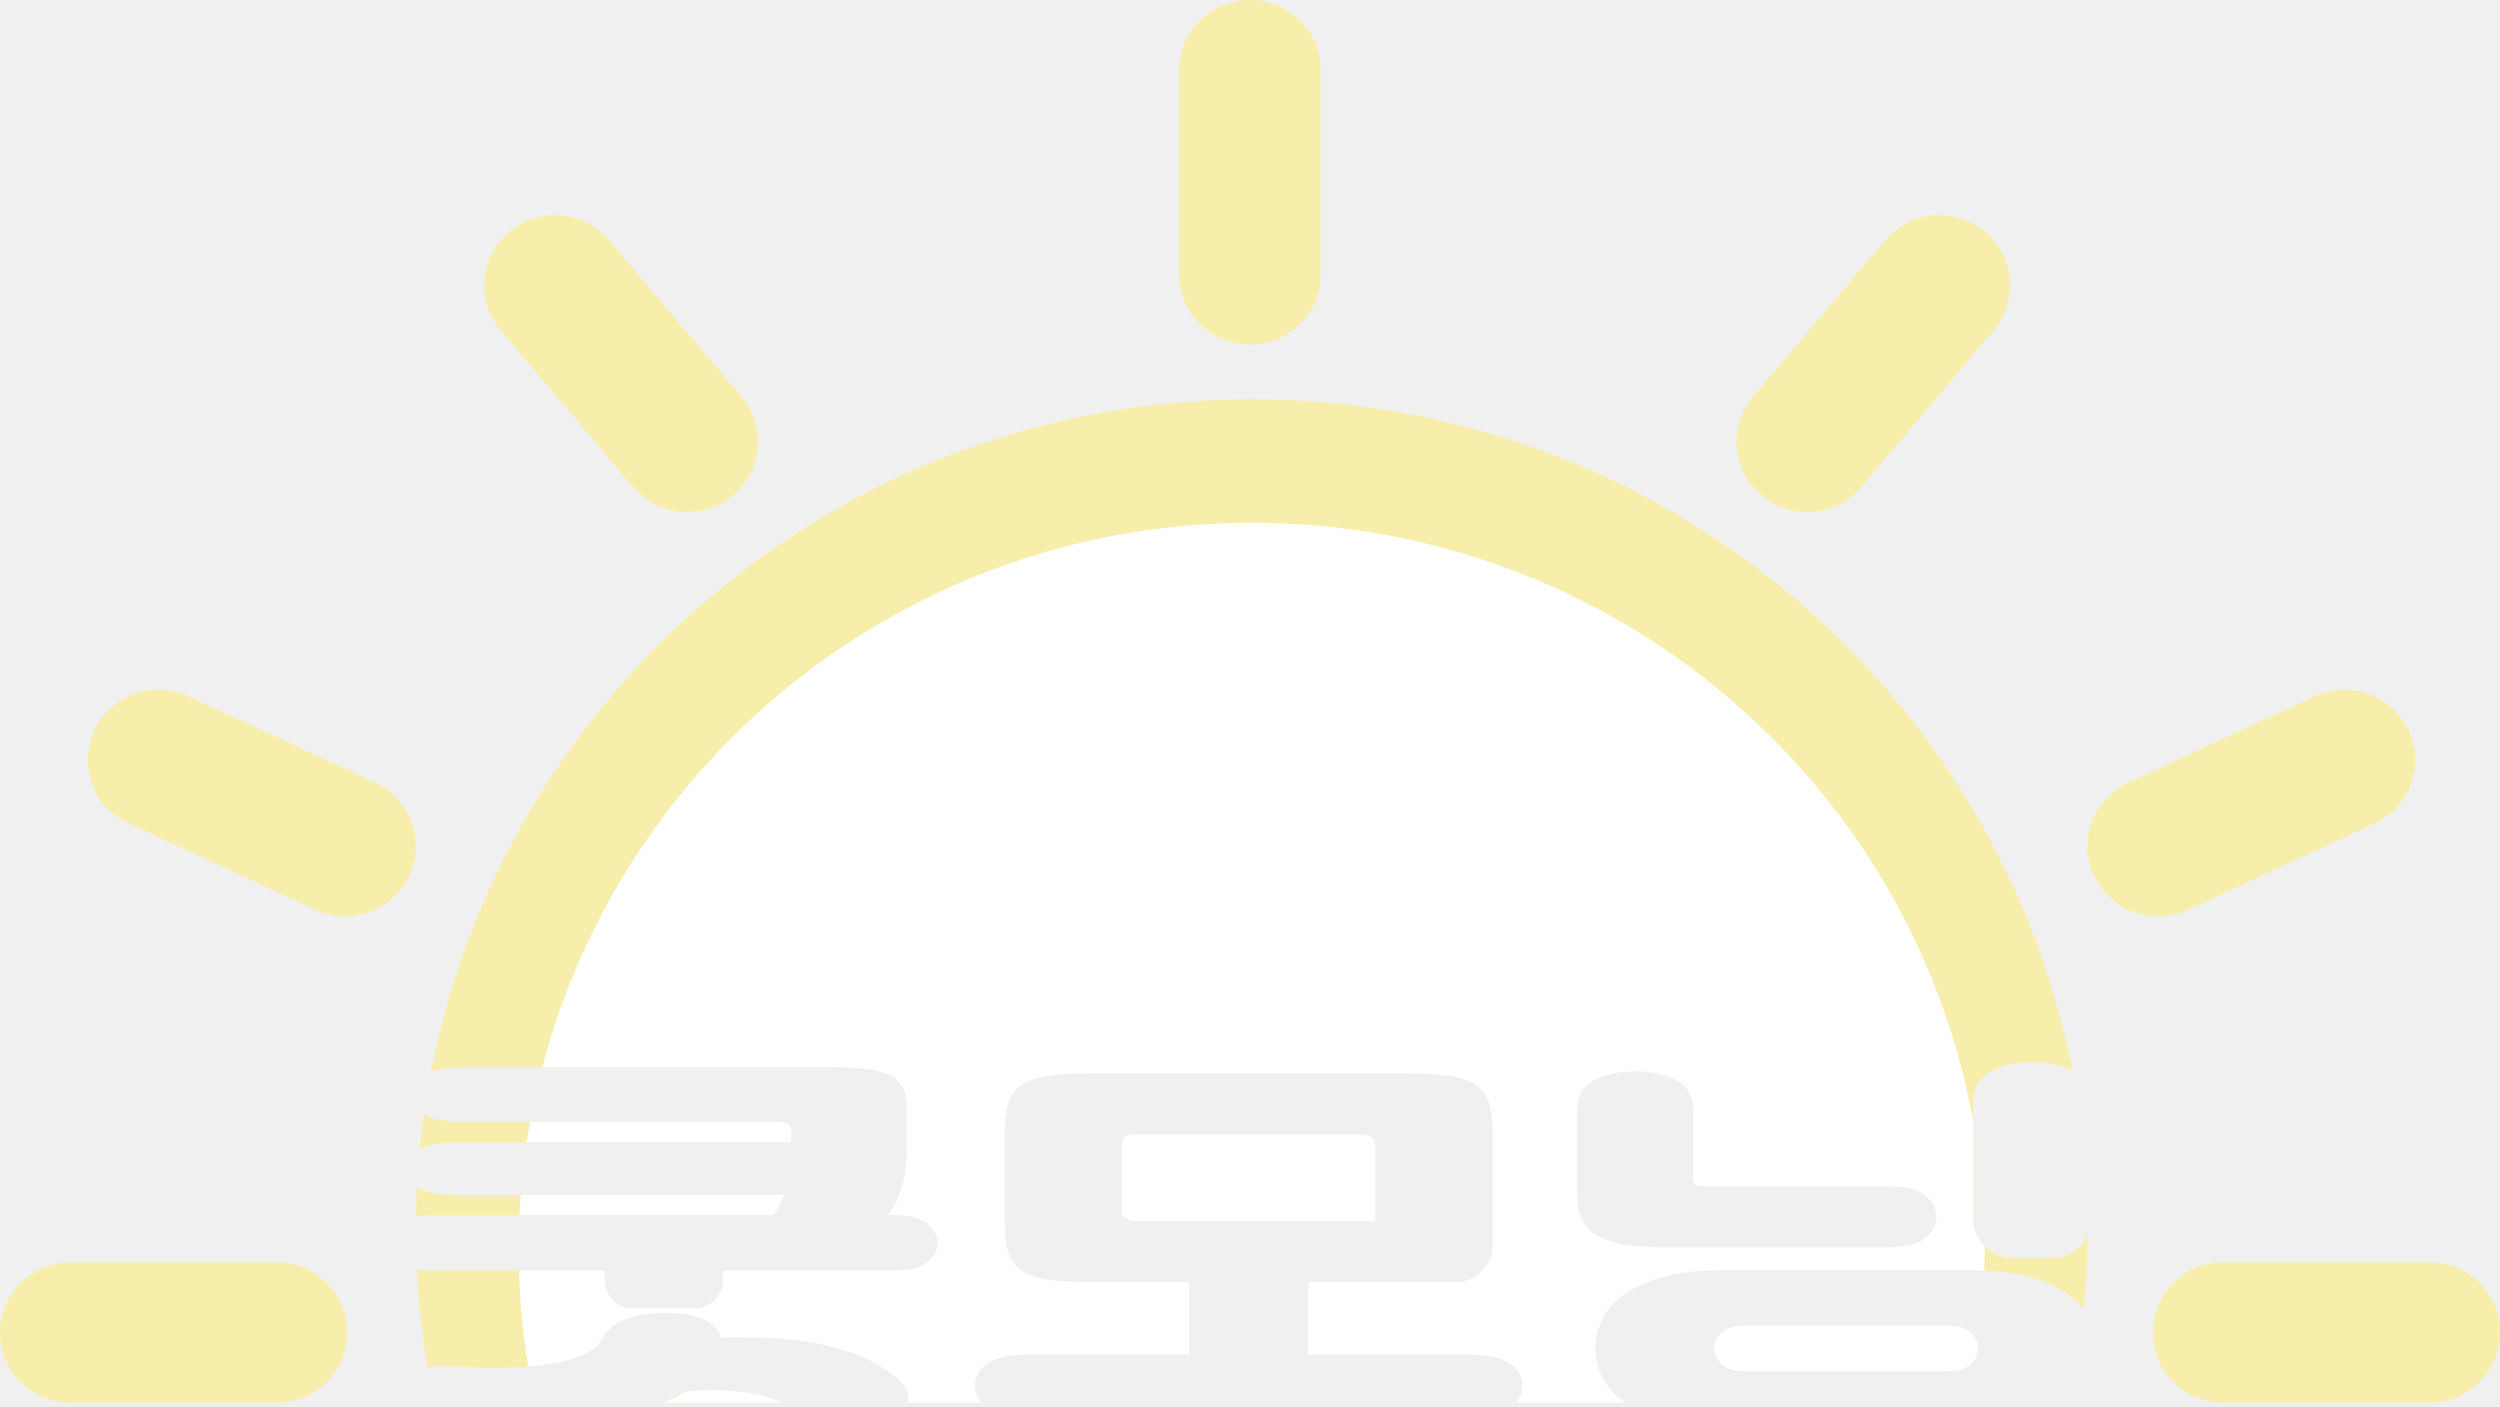
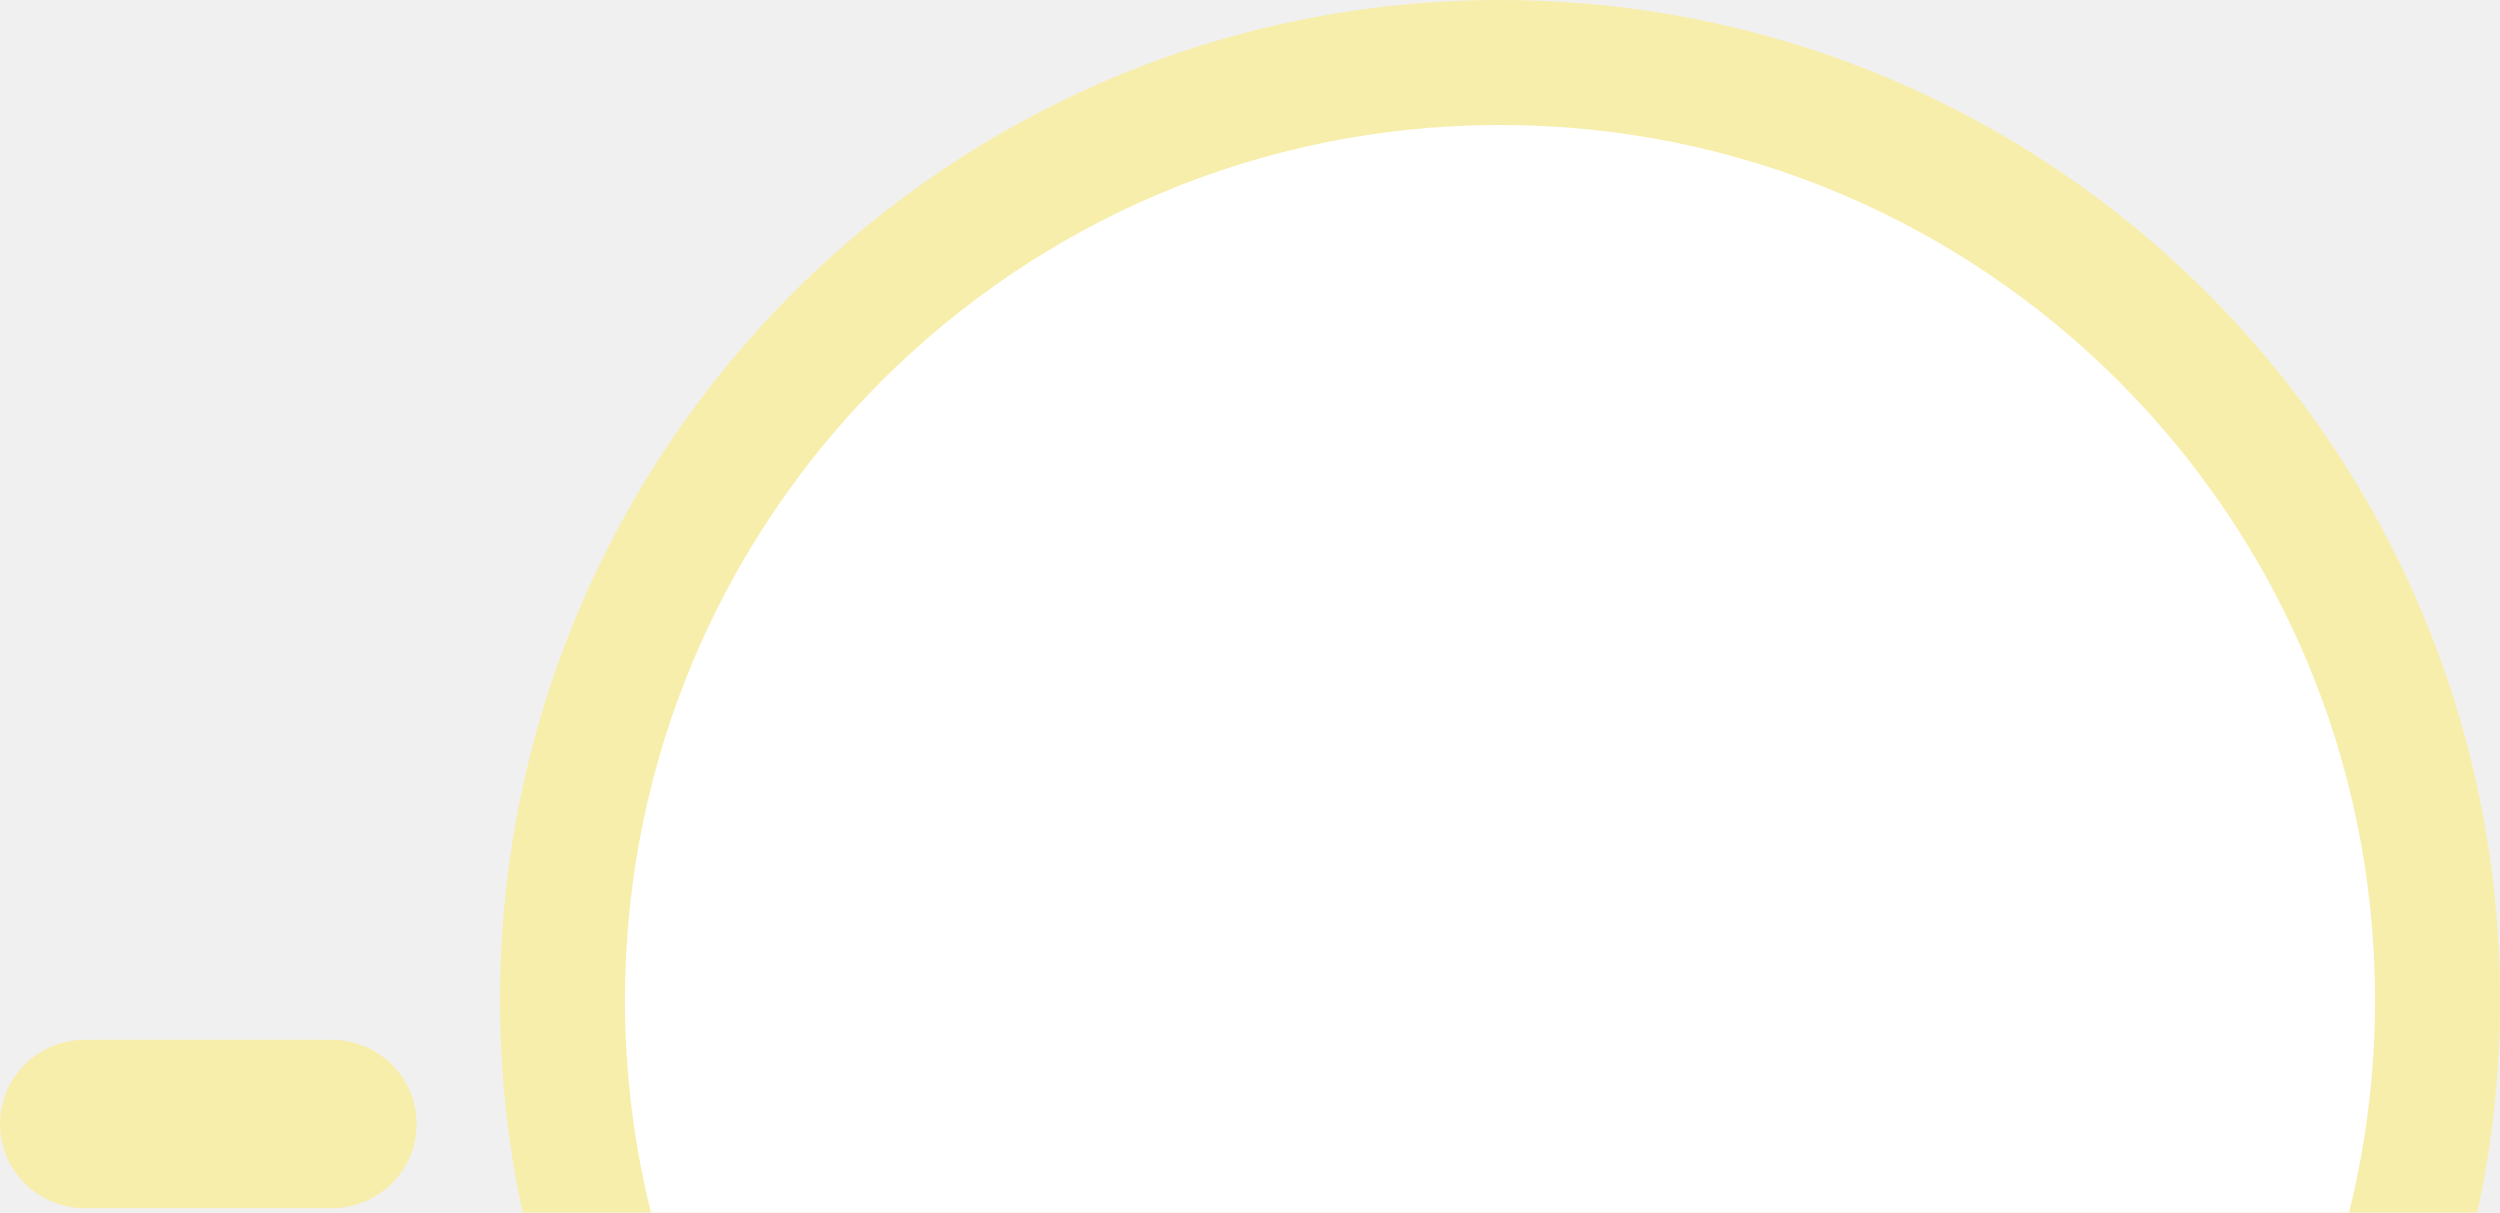
- <svg xmlns="http://www.w3.org/2000/svg" width="240" height="135" viewBox="0 0 240 135" fill="none">
-   <path d="M186.728 131.662C187.888 131.662 188.712 131.433 189.196 130.976C189.681 130.517 189.925 130.005 189.925 129.435C189.925 128.866 189.681 128.388 189.196 127.931C188.709 127.472 187.885 127.245 186.728 127.245H167.752C166.591 127.245 165.767 127.475 165.283 127.931C164.795 128.391 164.555 128.89 164.555 129.435C164.555 129.981 164.798 130.52 165.283 130.976C165.767 131.436 166.591 131.662 167.752 131.662H186.728Z" fill="#F8EEAC" />
-   <path d="M198.488 134.659H198.627C198.636 134.619 198.642 134.579 198.651 134.539C198.599 134.579 198.543 134.619 198.488 134.659Z" fill="#F8EEAC" />
-   <path d="M132.043 110.035C132.043 109.689 131.95 109.416 131.762 109.217C131.574 109.018 131.2 108.92 130.638 108.92H109.024C108.462 108.92 108.098 109.018 107.928 109.217C107.759 109.416 107.675 109.689 107.675 110.035V116.091C107.675 116.462 107.796 116.747 108.039 116.946C108.283 117.145 108.74 117.243 109.416 117.243H132.04V110.035H132.043Z" fill="#F8EEAC" />
-   <path d="M44.41 102.456H80.06C82.528 102.456 84.306 102.705 85.392 103.201C86.479 103.697 87.022 104.65 87.022 106.062V110.482C87.022 111.87 86.852 113.083 86.516 114.125C86.179 115.166 85.747 116.009 85.226 116.652H85.618C87.225 116.652 88.358 116.925 89.015 117.47C89.669 118.015 89.997 118.634 89.997 119.326C89.997 120.019 89.66 120.665 88.987 121.183C88.315 121.703 87.192 121.964 85.621 121.964H69.397V122.846C69.397 124.368 68.185 125.603 66.688 125.603H60.766C59.269 125.603 58.056 124.368 58.056 122.846V121.964H41.833C41.139 121.964 40.54 121.909 40.022 121.808C40.176 125.03 40.525 128.201 41.055 131.313C41.824 131.111 42.7 131.053 43.688 131.141C45.373 131.292 46.999 131.347 48.573 131.31C50.147 131.273 51.548 131.157 52.782 130.958C54.017 130.759 55.057 130.48 55.899 130.121C56.742 129.763 57.313 129.334 57.612 128.841C58.248 127.726 59.09 126.985 60.139 126.611C61.185 126.24 62.516 126.053 64.126 126.053C65.475 126.053 66.614 126.252 67.552 126.648C68.487 127.043 69.03 127.64 69.181 128.43C71.428 128.332 73.625 128.388 75.776 128.599C77.927 128.81 79.902 129.23 81.698 129.861C83.494 130.492 85.037 131.377 86.331 132.517C86.343 132.529 86.355 132.538 86.371 132.551C87.025 133.133 87.247 133.92 87.151 134.658H94.206C93.805 134.171 93.604 133.641 93.604 133.071C93.604 132.701 93.688 132.336 93.857 131.975C94.027 131.616 94.296 131.295 94.672 131.01C95.045 130.725 95.533 130.495 96.132 130.324C96.73 130.149 97.459 130.063 98.32 130.063H114.151V123.079H104.495C102.81 123.079 101.443 122.987 100.397 122.8C99.347 122.613 98.536 122.31 97.956 121.89C97.375 121.471 96.98 120.901 96.777 120.181C96.57 119.464 96.468 118.557 96.468 117.47V108.7C96.468 107.633 96.57 106.736 96.777 106.007C96.983 105.278 97.375 104.693 97.956 104.261C98.536 103.829 99.35 103.516 100.397 103.333C101.443 103.146 102.81 103.054 104.495 103.054H135.259C136.944 103.054 138.308 103.146 139.358 103.333C140.404 103.519 141.218 103.829 141.799 104.261C142.379 104.696 142.771 105.278 142.978 106.007C143.184 106.739 143.286 107.637 143.286 108.7V119.519C143.286 121.486 141.721 123.079 139.793 123.079H125.603V130.063H141.434C142.295 130.063 143.024 130.149 143.622 130.324C144.221 130.498 144.709 130.728 145.082 131.01C145.456 131.295 145.727 131.616 145.897 131.975C146.067 132.333 146.15 132.698 146.15 133.071C146.15 133.641 145.949 134.168 145.548 134.658H155.997C155.072 133.99 154.371 133.225 153.899 132.348C153.411 131.445 153.171 130.471 153.171 129.432C153.171 128.394 153.414 127.456 153.899 126.553C154.387 125.649 155.115 124.856 156.087 124.175C157.059 123.495 158.284 122.956 159.765 122.558C161.244 122.163 162.975 121.964 164.959 121.964H189.549C191.493 121.964 193.206 122.157 194.687 122.54C196.165 122.923 197.39 123.456 198.365 124.139C199.032 124.604 199.588 125.125 200.035 125.698C200.26 123.37 200.387 121.014 200.405 118.634C199.804 119.902 198.532 120.778 197.057 120.778H193.165C191.11 120.778 189.441 119.081 189.441 116.986V105.618C189.441 104.405 190.012 103.489 191.153 102.867C192.295 102.248 193.613 101.939 195.11 101.939C195.819 101.939 196.523 102.018 197.214 102.181C197.872 102.334 198.452 102.558 198.958 102.842C191.832 66.098 159.272 38.338 120.175 38.338C81.078 38.338 48.483 66.128 41.383 102.904C42.114 102.607 43.129 102.456 44.431 102.456H44.41ZM151.412 106.469C151.412 105.207 151.955 104.291 153.041 103.719C154.127 103.149 155.454 102.864 157.028 102.864C158.602 102.864 159.911 103.149 160.957 103.719C162.003 104.288 162.527 105.204 162.527 106.469V112.936C162.527 113.359 162.62 113.622 162.808 113.736C162.997 113.846 163.407 113.904 164.043 113.904H181.223C182.945 113.904 184.151 114.195 184.842 114.777C185.534 115.359 185.882 116.048 185.882 116.839C185.882 117.629 185.528 118.312 184.815 118.882C184.102 119.452 182.904 119.737 181.223 119.737H159.386C156.692 119.737 154.689 119.372 153.377 118.64C152.066 117.911 151.412 116.64 151.412 114.832V106.469Z" fill="#F8EEAC" />
-   <path d="M65.798 133.595C65.156 133.984 64.452 134.337 63.684 134.661H75.074C74.473 134.367 73.794 134.128 73.038 133.948C70.905 133.439 68.489 133.323 65.795 133.595H65.798Z" fill="#F8EEAC" />
-   <path d="M43.847 109.664H75.96V108.476C75.96 107.955 75.51 107.695 74.612 107.695H44.409C42.724 107.695 41.517 107.453 40.789 106.969C40.755 106.947 40.727 106.923 40.697 106.901C40.536 108.044 40.4 109.196 40.289 110.354C41.024 109.894 42.209 109.664 43.85 109.664H43.847Z" fill="#F8EEAC" />
-   <path d="M74.222 116.652C74.447 116.379 74.641 116.082 74.811 115.76C74.981 115.439 75.138 115.093 75.289 114.719H43.852C42.167 114.719 40.96 114.489 40.232 114.033C40.158 113.987 40.093 113.938 40.029 113.889C39.979 114.863 39.954 115.84 39.939 116.823C40.473 116.71 41.102 116.652 41.834 116.652H74.225H74.222Z" fill="#F8EEAC" />
-   <path d="M126.79 6.739C126.79 3.017 123.75 0 120.001 0C116.251 0 113.211 3.017 113.211 6.739V26.345C113.211 30.067 116.251 33.084 120.001 33.084C123.75 33.084 126.79 30.067 126.79 26.345V6.739Z" fill="#F8EEAC" />
-   <path d="M26.54 121.18H6.789C3.04 121.18 0 124.197 0 127.919C0 131.641 3.04 134.658 6.789 134.658H26.54C30.289 134.658 33.329 131.641 33.329 127.919C33.329 124.197 30.289 121.18 26.54 121.18Z" fill="#F8EEAC" />
-   <path d="M233.212 121.18H213.461C209.712 121.18 206.672 124.197 206.672 127.919C206.672 131.641 209.712 134.658 213.461 134.658H233.212C236.962 134.658 240.001 131.641 240.001 127.919C240.001 124.197 236.962 121.18 233.212 121.18Z" fill="#F8EEAC" />
-   <path d="M58.478 23.063C56.068 20.212 51.785 19.84 48.913 22.233C46.041 24.625 45.666 28.876 48.076 31.727L60.772 46.746C63.182 49.597 67.464 49.969 70.336 47.576C73.209 45.184 73.583 40.933 71.173 38.082L58.478 23.063Z" fill="#F8EEAC" />
-   <path d="M180.984 23.062L168.288 38.081C165.878 40.932 166.253 45.183 169.125 47.575C171.997 49.968 176.28 49.596 178.69 46.745L191.385 31.726C193.796 28.875 193.421 24.624 190.549 22.231C187.676 19.839 183.394 20.211 180.984 23.062Z" fill="#F8EEAC" />
-   <path d="M18.098 66.838C14.699 65.265 10.66 66.725 9.075 70.098C7.49 73.472 8.961 77.481 12.359 79.054L30.259 87.34C33.657 88.913 37.697 87.453 39.281 84.08C40.866 80.707 39.396 76.697 35.998 75.124L18.098 66.838Z" fill="#F8EEAC" />
-   <path d="M222.214 66.839L204.313 75.124C200.915 76.698 199.445 80.707 201.03 84.081C202.614 87.454 206.654 88.913 210.052 87.34L227.952 79.055C231.35 77.482 232.821 73.472 231.236 70.099C229.651 66.725 225.612 65.266 222.214 66.839Z" fill="#F8EEAC" />
-   <path d="M186.722 127.238H167.746C166.586 127.238 165.762 127.468 165.277 127.924C164.79 128.384 164.549 128.883 164.549 129.429C164.549 129.974 164.793 130.513 165.277 130.969C165.762 131.429 166.586 131.656 167.746 131.656H186.722C187.882 131.656 188.706 131.426 189.191 130.969C189.456 130.718 189.648 130.452 189.768 130.17C189.814 129.851 189.864 129.53 189.907 129.211C189.851 128.752 189.611 128.32 189.191 127.924C188.703 127.465 187.879 127.238 186.722 127.238Z" fill="white" />
-   <path d="M132.041 110.035C132.041 109.689 131.948 109.416 131.76 109.217C131.572 109.018 131.199 108.92 130.637 108.92H109.022C108.461 108.92 108.097 109.018 107.927 109.217C107.757 109.416 107.674 109.689 107.674 110.035V116.091C107.674 116.462 107.794 116.747 108.038 116.946C108.282 117.145 108.738 117.243 109.414 117.243H132.038V110.035H132.041Z" fill="white" />
-   <path d="M80.057 102.456C82.526 102.456 84.304 102.704 85.39 103.2C86.476 103.696 87.019 104.649 87.019 106.061V110.482C87.019 111.869 86.85 113.083 86.513 114.124C86.177 115.166 85.745 116.008 85.223 116.651H85.615C87.223 116.651 88.356 116.924 89.013 117.469C89.667 118.015 89.994 118.633 89.994 119.326C89.994 120.018 89.658 120.664 88.985 121.182C88.312 121.703 87.189 121.963 85.618 121.963H69.395V122.845C69.395 124.368 68.182 125.602 66.686 125.602H60.763C59.267 125.602 58.054 124.368 58.054 122.845V121.963H49.827C49.913 125.097 50.209 128.182 50.7 131.199C51.437 131.141 52.132 131.058 52.78 130.954C54.014 130.755 55.054 130.476 55.897 130.118C56.739 129.759 57.31 129.33 57.609 128.837C58.245 127.722 59.088 126.981 60.137 126.607C61.183 126.236 62.513 126.05 64.124 126.05C65.473 126.05 66.611 126.249 67.55 126.644C68.485 127.039 69.028 127.636 69.179 128.427C71.426 128.329 73.623 128.384 75.774 128.595C77.925 128.807 79.9 129.226 81.696 129.857C83.492 130.488 85.035 131.374 86.328 132.513C86.34 132.525 86.353 132.535 86.368 132.547C87.022 133.129 87.245 133.916 87.149 134.655H94.204C93.802 134.167 93.602 133.637 93.602 133.068C93.602 132.697 93.685 132.333 93.855 131.971C94.025 131.613 94.293 131.291 94.669 131.006C95.043 130.721 95.531 130.491 96.129 130.32C96.728 130.145 97.456 130.06 98.317 130.06H114.149V123.075H104.492C102.807 123.075 101.44 122.983 100.394 122.796C99.345 122.61 98.533 122.306 97.953 121.887C97.373 121.467 96.978 120.897 96.774 120.177C96.567 119.46 96.466 118.554 96.466 117.466V108.696C96.466 107.63 96.567 106.732 96.774 106.003C96.981 105.274 97.373 104.689 97.953 104.257C98.533 103.825 99.348 103.513 100.394 103.329C101.44 103.142 102.807 103.05 104.492 103.05H135.257C136.942 103.05 138.306 103.142 139.355 103.329C140.401 103.516 141.216 103.825 141.796 104.257C142.376 104.692 142.768 105.274 142.975 106.003C143.182 106.735 143.284 107.633 143.284 108.696V119.516C143.284 121.482 141.719 123.075 139.79 123.075H125.601V130.06H141.432C142.293 130.06 143.021 130.145 143.62 130.32C144.219 130.495 144.706 130.724 145.08 131.006C145.453 131.291 145.725 131.613 145.894 131.971C146.064 132.329 146.147 132.694 146.147 133.068C146.147 133.637 145.947 134.164 145.546 134.655H155.995C155.069 133.987 154.369 133.221 153.897 132.345C153.409 131.441 153.168 130.467 153.168 129.428C153.168 128.39 153.412 127.453 153.897 126.549C154.384 125.645 155.112 124.852 156.084 124.172C157.057 123.492 158.282 122.953 159.763 122.554C161.241 122.159 162.972 121.96 164.957 121.96H189.546C189.873 121.96 190.191 121.966 190.503 121.978C190.521 121.332 190.531 120.683 190.531 120.033C190.531 119.908 190.528 119.785 190.525 119.663C189.849 118.976 189.432 118.027 189.432 116.979V107.682C183.556 75.002 154.782 50.192 120.169 50.192C87.43 50.192 59.912 72.392 52.061 102.453H80.073L80.057 102.456ZM151.409 106.469C151.409 105.207 151.952 104.291 153.039 103.718C154.125 103.148 155.452 102.863 157.026 102.863C158.6 102.863 159.908 103.148 160.954 103.718C162 104.288 162.525 105.204 162.525 106.469V112.936C162.525 113.358 162.618 113.622 162.806 113.735C162.994 113.845 163.405 113.904 164.04 113.904H181.22C182.942 113.904 184.149 114.195 184.84 114.777C185.531 115.359 185.88 116.048 185.88 116.838C185.88 117.629 185.525 118.312 184.812 118.881C184.099 119.451 182.902 119.736 181.22 119.736H159.383C156.689 119.736 154.687 119.372 153.375 118.639C152.063 117.91 151.409 116.639 151.409 114.832V106.469Z" fill="white" />
-   <path d="M74.807 115.756C74.976 115.435 75.134 115.089 75.285 114.715H49.995C49.946 115.355 49.909 116.001 49.878 116.648H74.217C74.442 116.375 74.637 116.078 74.807 115.756Z" fill="white" />
-   <path d="M75.958 108.475C75.958 107.955 75.508 107.694 74.61 107.694H50.887C50.77 108.347 50.665 109.005 50.566 109.664H75.958V108.475Z" fill="white" />
-   <path d="M65.796 133.594C65.154 133.983 64.451 134.336 63.682 134.66H75.073C74.471 134.366 73.792 134.127 73.036 133.947C70.904 133.438 68.487 133.322 65.793 133.594H65.796Z" fill="white" />
+ <svg xmlns="http://www.w3.org/2000/svg" width="200" height="97" viewBox="0 0 200 97" fill="none">
+   <path d="M198.484 96.321H198.623C198.633 96.281 198.639 96.241 198.648 96.201C198.595 96.241 198.54 96.281 198.484 96.321Z" fill="#F8EEAC" />
+   <path fill-rule="evenodd" clip-rule="evenodd" d="M198.19 97C199.376 91.521 200 85.834 200 80C200 35.817 164.183 0 120 0C75.817 0 40 35.817 40 80C40 85.834 40.624 91.521 41.81 97H198.19Z" fill="#F8EEAC" />
+   <path fill-rule="evenodd" clip-rule="evenodd" d="M187.921 97C189.279 91.558 190 85.863 190 80C190 41.34 158.66 10 120 10C81.34 10 50 41.34 50 80C50 85.863 50.721 91.558 52.079 97H187.921Z" fill="white" />
+   <path d="M26.54 83.18H6.789C3.04 83.18 0 86.197 0 89.919C0 93.641 3.04 96.658 6.789 96.658H26.54C30.289 96.658 33.329 93.641 33.329 89.919C33.329 86.197 30.289 83.18 26.54 83.18Z" fill="#F8EEAC" />
</svg>
